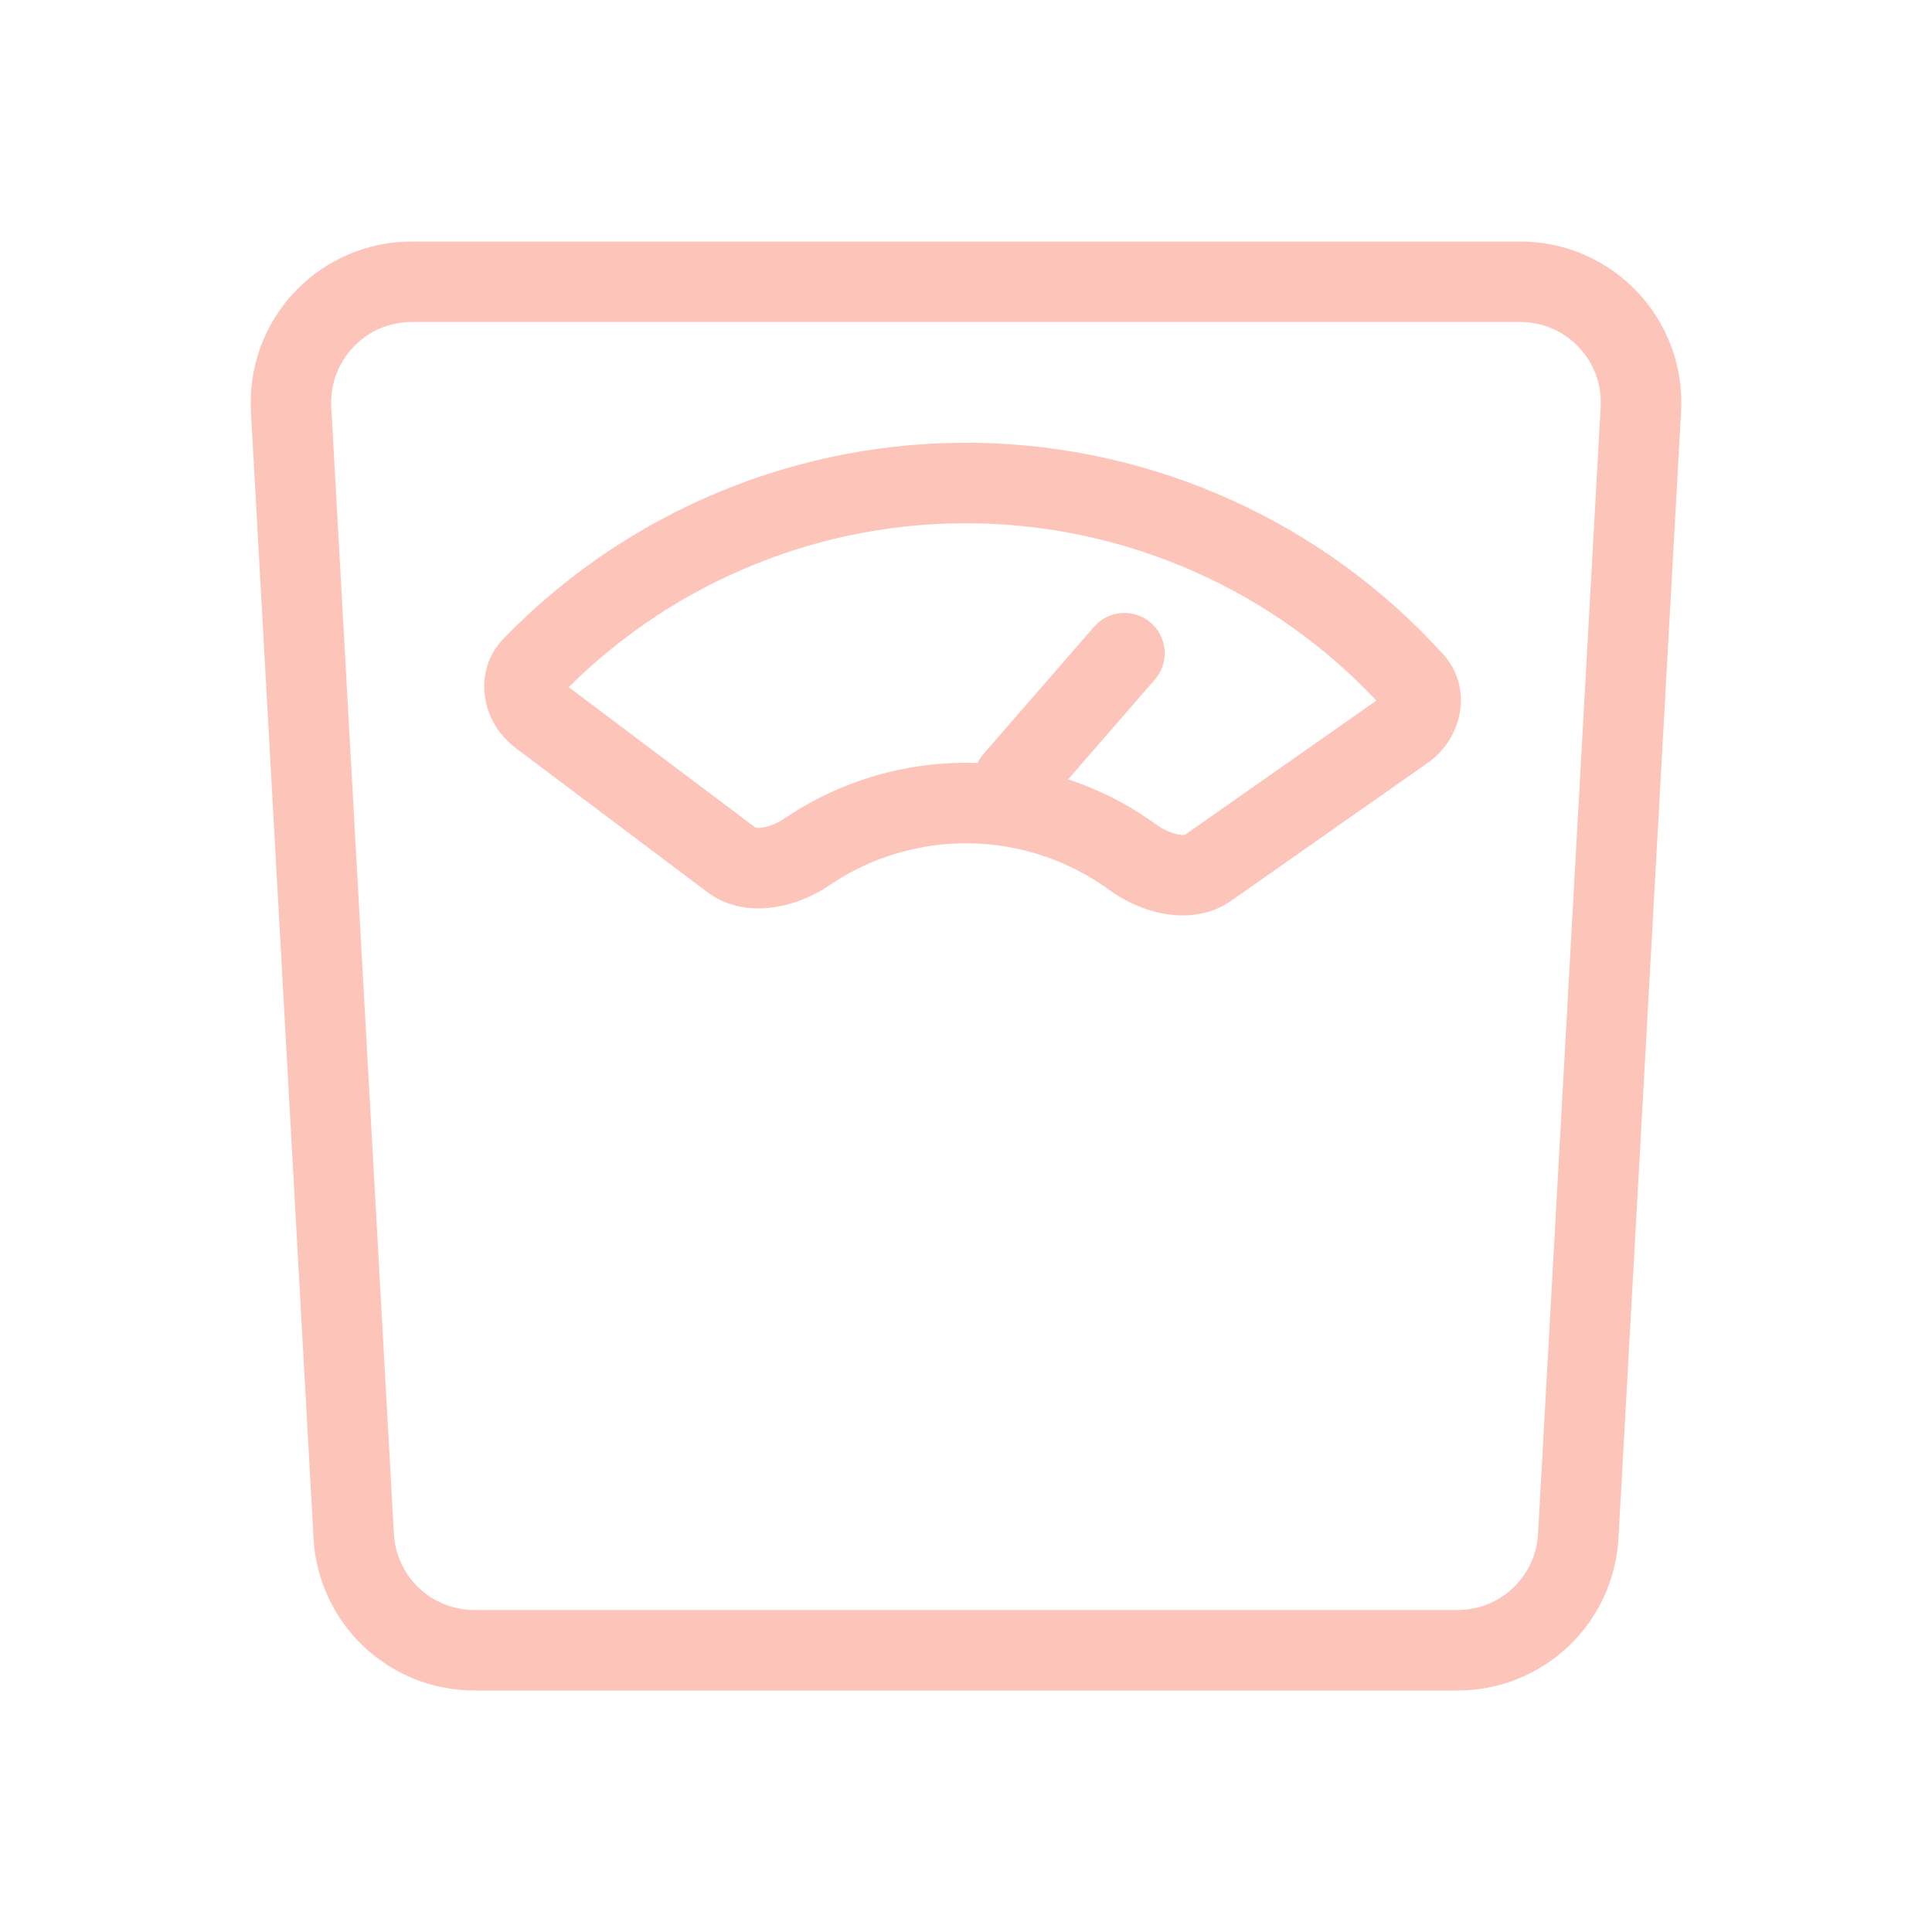
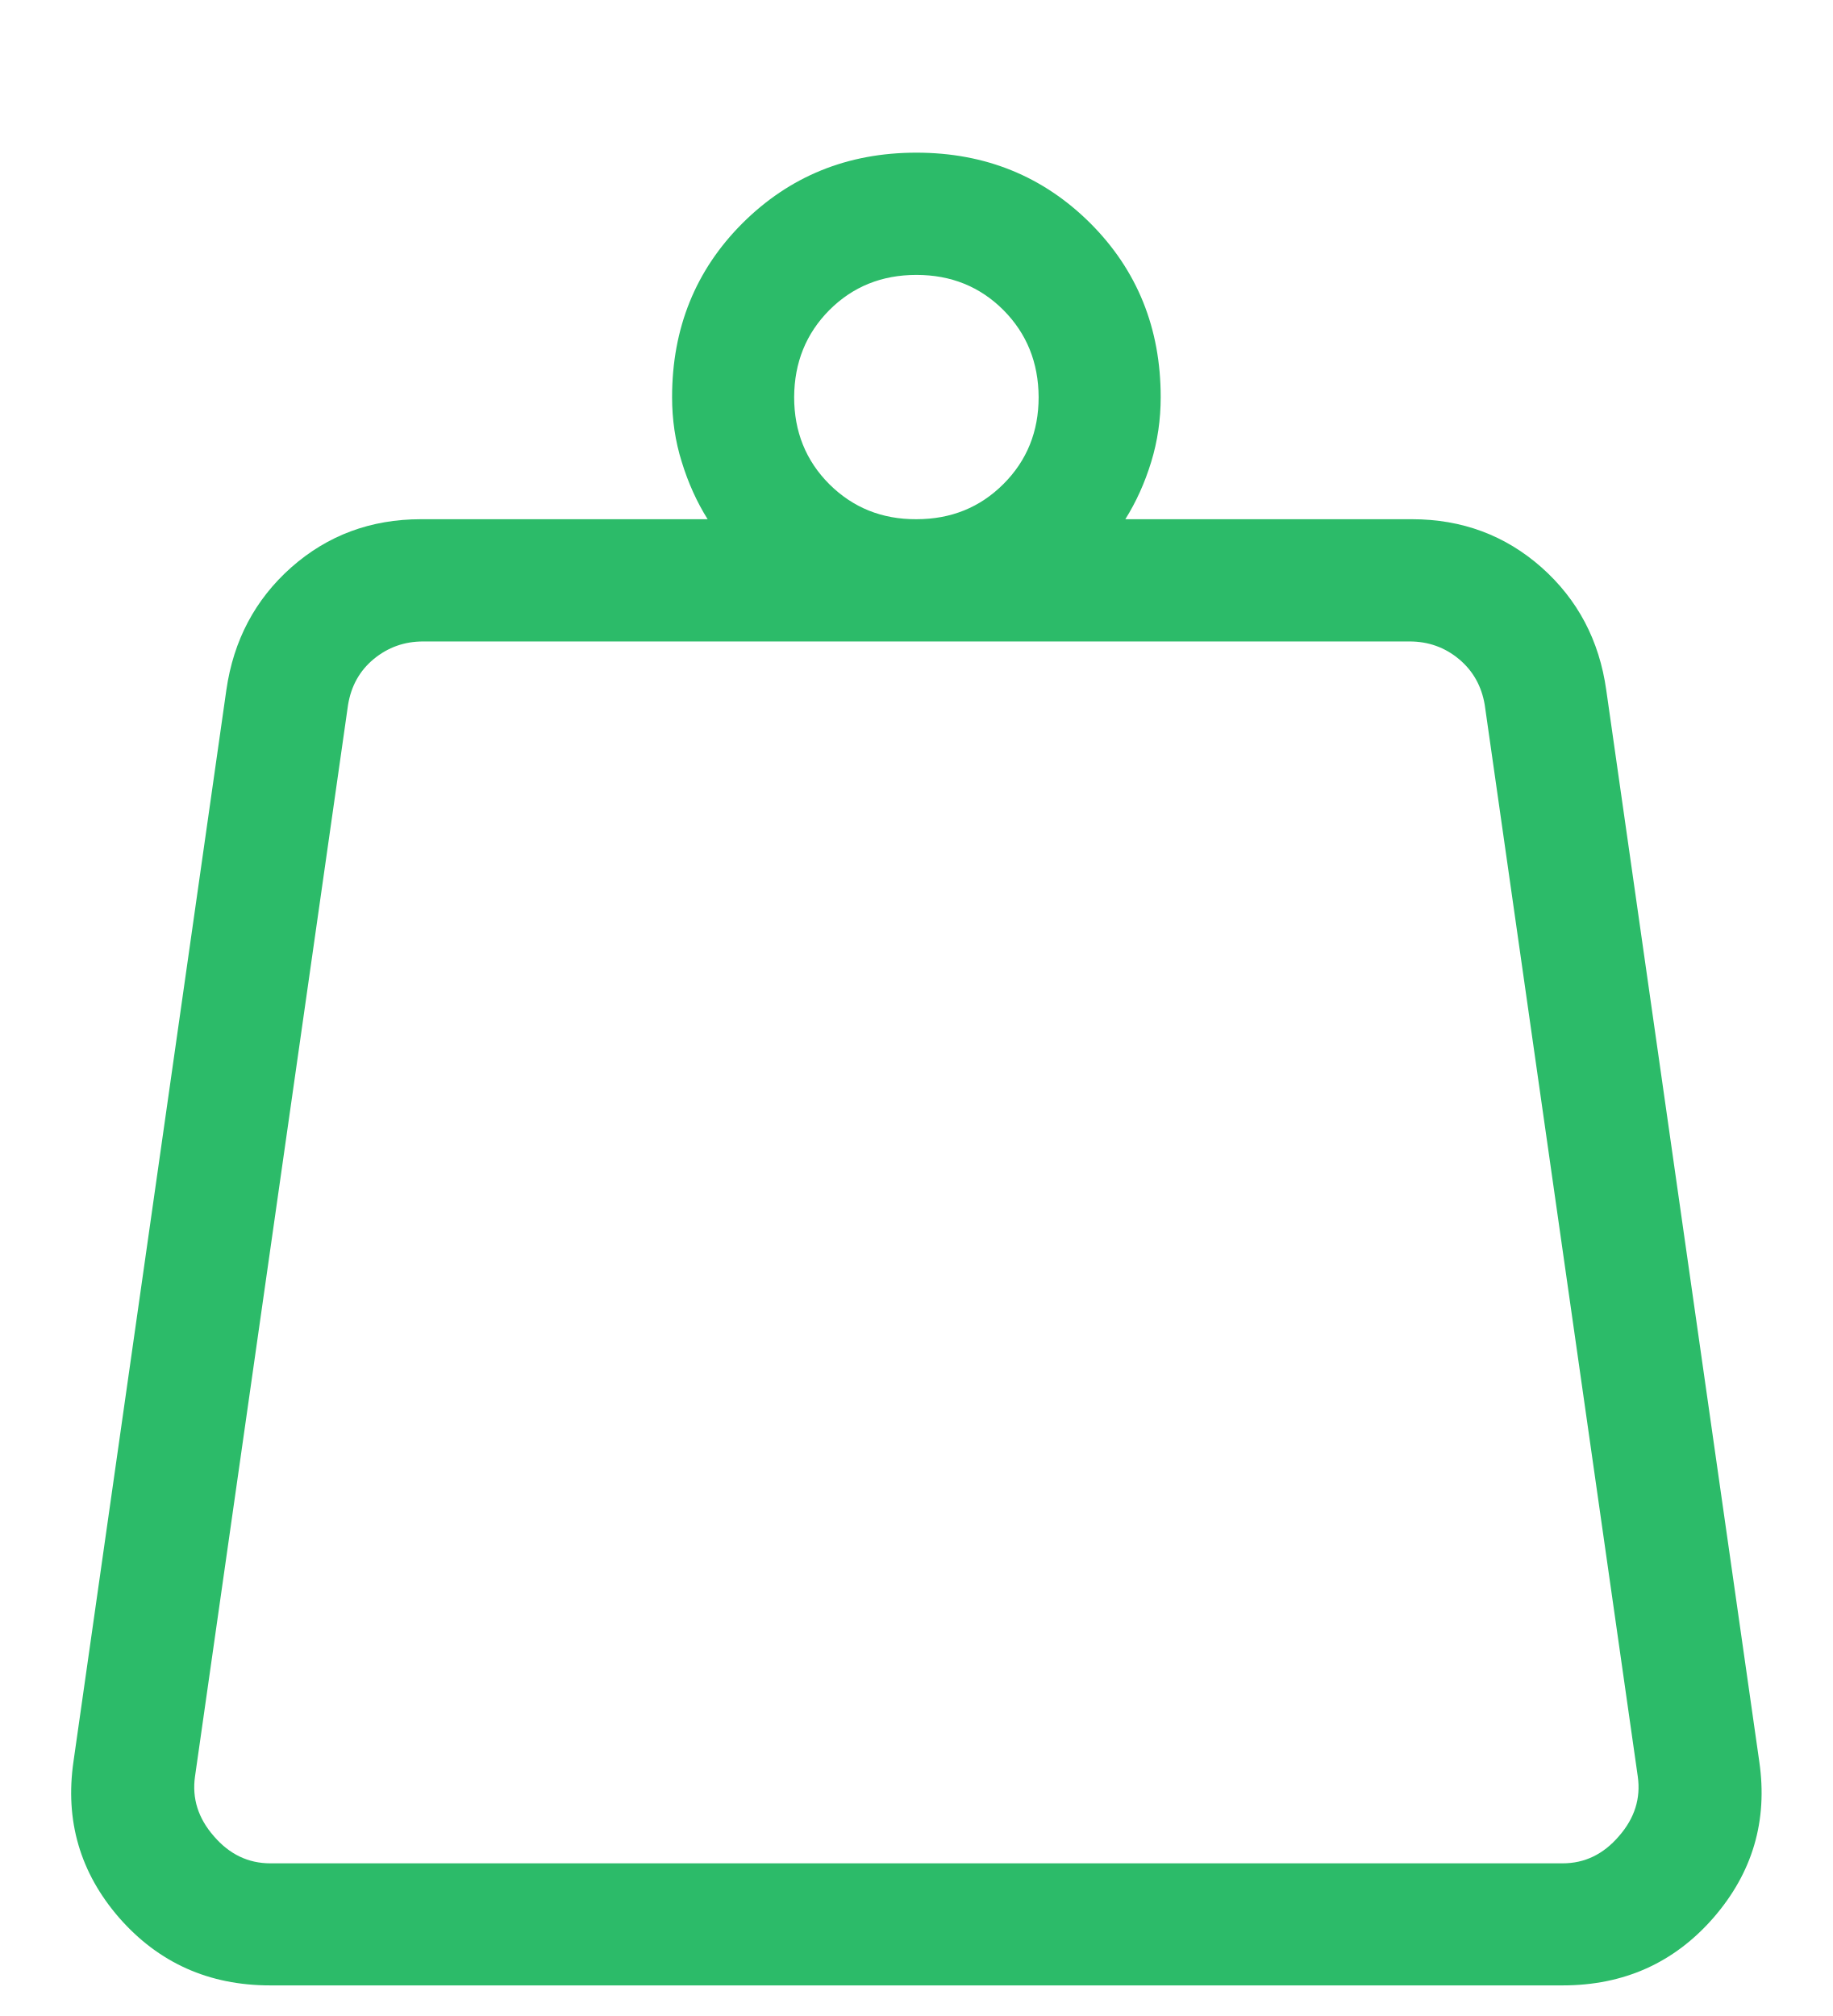
- <svg xmlns="http://www.w3.org/2000/svg" width="24" height="24" viewBox="0 0 24 24" fill="none">
-   <g opacity="0.5">
-     <path fill-rule="evenodd" clip-rule="evenodd" d="M17.926 8.125C18.297 8.535 18.183 9.163 17.731 9.48L15.295 11.189C14.843 11.506 14.225 11.378 13.778 11.054C13.275 10.688 12.672 10.486 12.051 10.476C11.429 10.466 10.819 10.647 10.305 10.996C9.847 11.306 9.226 11.413 8.785 11.081L6.406 9.292C5.965 8.96 5.872 8.328 6.257 7.931C7.018 7.146 7.932 6.525 8.943 6.107C9.954 5.689 11.04 5.483 12.133 5.501C13.227 5.519 14.305 5.762 15.301 6.213C16.298 6.665 17.191 7.315 17.926 8.126V8.125ZM17.098 8.703C16.457 8.022 15.686 7.476 14.83 7.098C13.975 6.719 13.052 6.517 12.117 6.501C11.181 6.485 10.252 6.657 9.385 7.007C8.517 7.357 7.728 7.876 7.065 8.536L9.384 10.28C9.405 10.285 9.427 10.286 9.449 10.283C9.527 10.276 9.637 10.24 9.744 10.168C10.45 9.689 11.291 9.448 12.144 9.478C12.163 9.438 12.188 9.4 12.218 9.365L13.591 7.786C13.678 7.686 13.801 7.624 13.934 7.615C14.066 7.606 14.197 7.65 14.297 7.737C14.397 7.824 14.458 7.947 14.467 8.079C14.477 8.211 14.433 8.342 14.346 8.442L13.269 9.681C13.661 9.811 14.031 10.001 14.366 10.245C14.47 10.32 14.579 10.36 14.657 10.37C14.695 10.375 14.715 10.371 14.722 10.369L17.098 8.703ZM14.727 10.368L14.723 10.369C14.725 10.368 14.726 10.367 14.727 10.368ZM9.38 10.278C9.38 10.278 9.381 10.278 9.384 10.28L9.38 10.278Z" fill="#FB8A76" />
-     <path fill-rule="evenodd" clip-rule="evenodd" d="M18.108 21C18.619 21 19.111 20.804 19.482 20.453C19.854 20.102 20.076 19.621 20.105 19.111L20.883 5.111C20.898 4.839 20.858 4.568 20.764 4.312C20.67 4.057 20.526 3.823 20.339 3.626C20.152 3.428 19.927 3.271 19.677 3.163C19.427 3.055 19.158 3 18.886 3H5.114C4.842 3 4.573 3.056 4.323 3.163C4.073 3.271 3.848 3.428 3.661 3.626C3.474 3.823 3.33 4.057 3.236 4.312C3.143 4.568 3.102 4.839 3.117 5.111L3.895 19.111C3.923 19.621 4.146 20.102 4.517 20.453C4.889 20.804 5.381 21 5.892 21H18.108ZM5.892 20H18.108C18.363 20 18.61 19.902 18.795 19.726C18.981 19.55 19.092 19.31 19.106 19.055L19.884 5.055C19.892 4.919 19.872 4.783 19.825 4.656C19.778 4.528 19.706 4.411 19.612 4.313C19.519 4.214 19.406 4.135 19.281 4.081C19.156 4.028 19.022 4 18.886 4H5.114C4.978 4 4.843 4.028 4.718 4.081C4.594 4.135 4.481 4.214 4.388 4.313C4.294 4.411 4.222 4.528 4.175 4.656C4.128 4.783 4.108 4.919 4.115 5.055L4.893 19.055C4.907 19.31 5.019 19.55 5.204 19.726C5.39 19.902 5.636 20 5.892 20Z" fill="#FB8A76" />
-   </g>
+ <svg xmlns="http://www.w3.org/2000/svg" width="10" height="11" viewBox="0 0 10 11" fill="none">
+   <path d="M1.475 10.167H8.526C8.646 10.167 8.748 10.118 8.833 10.019C8.919 9.921 8.953 9.812 8.936 9.693L8.101 3.846C8.084 3.744 8.037 3.66 7.96 3.596C7.883 3.532 7.793 3.5 7.691 3.5H2.309C2.206 3.5 2.117 3.532 2.039 3.596C1.962 3.66 1.916 3.743 1.899 3.846L1.064 9.693C1.047 9.812 1.081 9.921 1.167 10.019C1.252 10.118 1.355 10.167 1.475 10.167ZM5 2.833C5.189 2.833 5.347 2.769 5.475 2.641C5.603 2.513 5.667 2.355 5.667 2.167C5.666 1.978 5.602 1.82 5.475 1.692C5.347 1.564 5.189 1.5 5 1.5C4.811 1.5 4.653 1.564 4.525 1.692C4.398 1.82 4.334 1.978 4.333 2.167C4.333 2.355 4.397 2.514 4.525 2.642C4.654 2.77 4.812 2.834 5 2.833ZM6.14 2.833H7.704C7.977 2.833 8.213 2.921 8.411 3.096C8.608 3.271 8.726 3.494 8.764 3.765L9.599 9.612C9.646 9.935 9.562 10.219 9.348 10.465C9.134 10.71 8.86 10.833 8.526 10.833H1.474C1.14 10.833 0.866 10.71 0.651 10.465C0.437 10.219 0.354 9.934 0.401 9.611L1.235 3.765C1.274 3.494 1.392 3.271 1.589 3.096C1.787 2.921 2.023 2.833 2.297 2.833H3.861C3.802 2.739 3.755 2.635 3.72 2.521C3.684 2.407 3.667 2.289 3.667 2.167C3.667 1.791 3.795 1.474 4.051 1.218C4.308 0.962 4.624 0.833 5 0.833C5.376 0.833 5.692 0.962 5.949 1.218C6.205 1.474 6.333 1.791 6.333 2.167C6.333 2.289 6.316 2.407 6.281 2.521C6.246 2.635 6.199 2.739 6.14 2.833Z" fill="#2CBB69" />
</svg>
